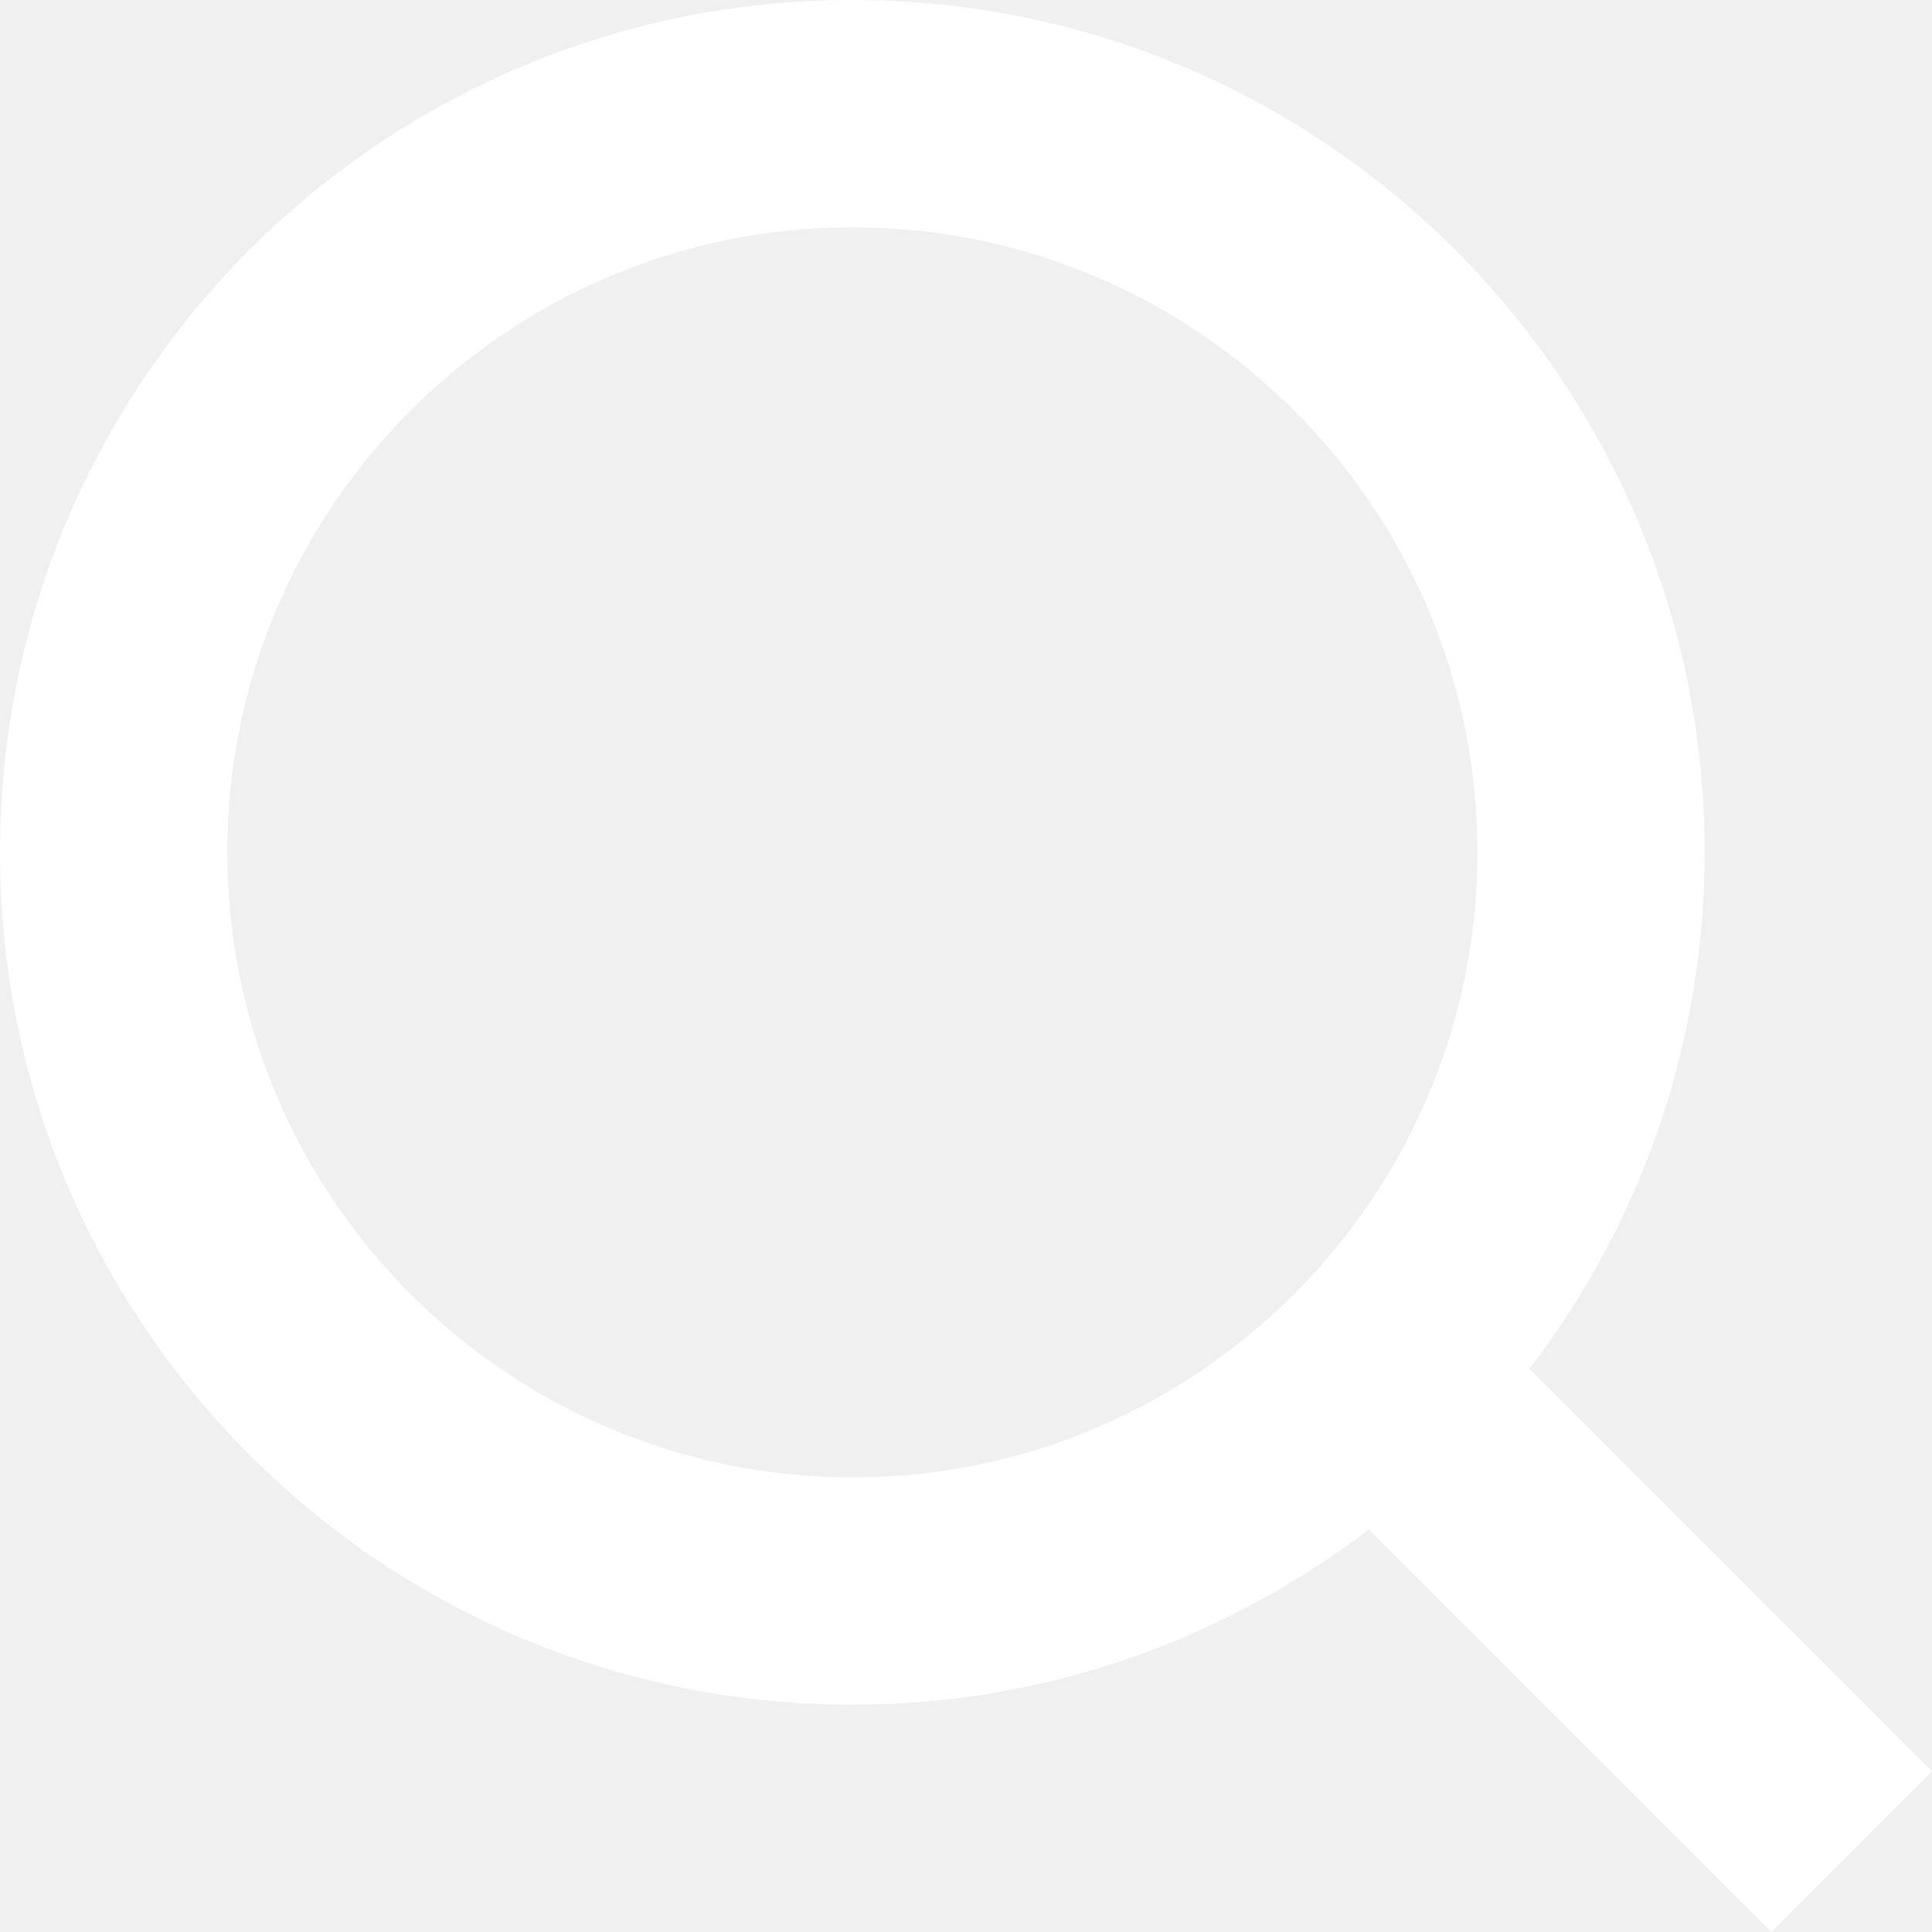
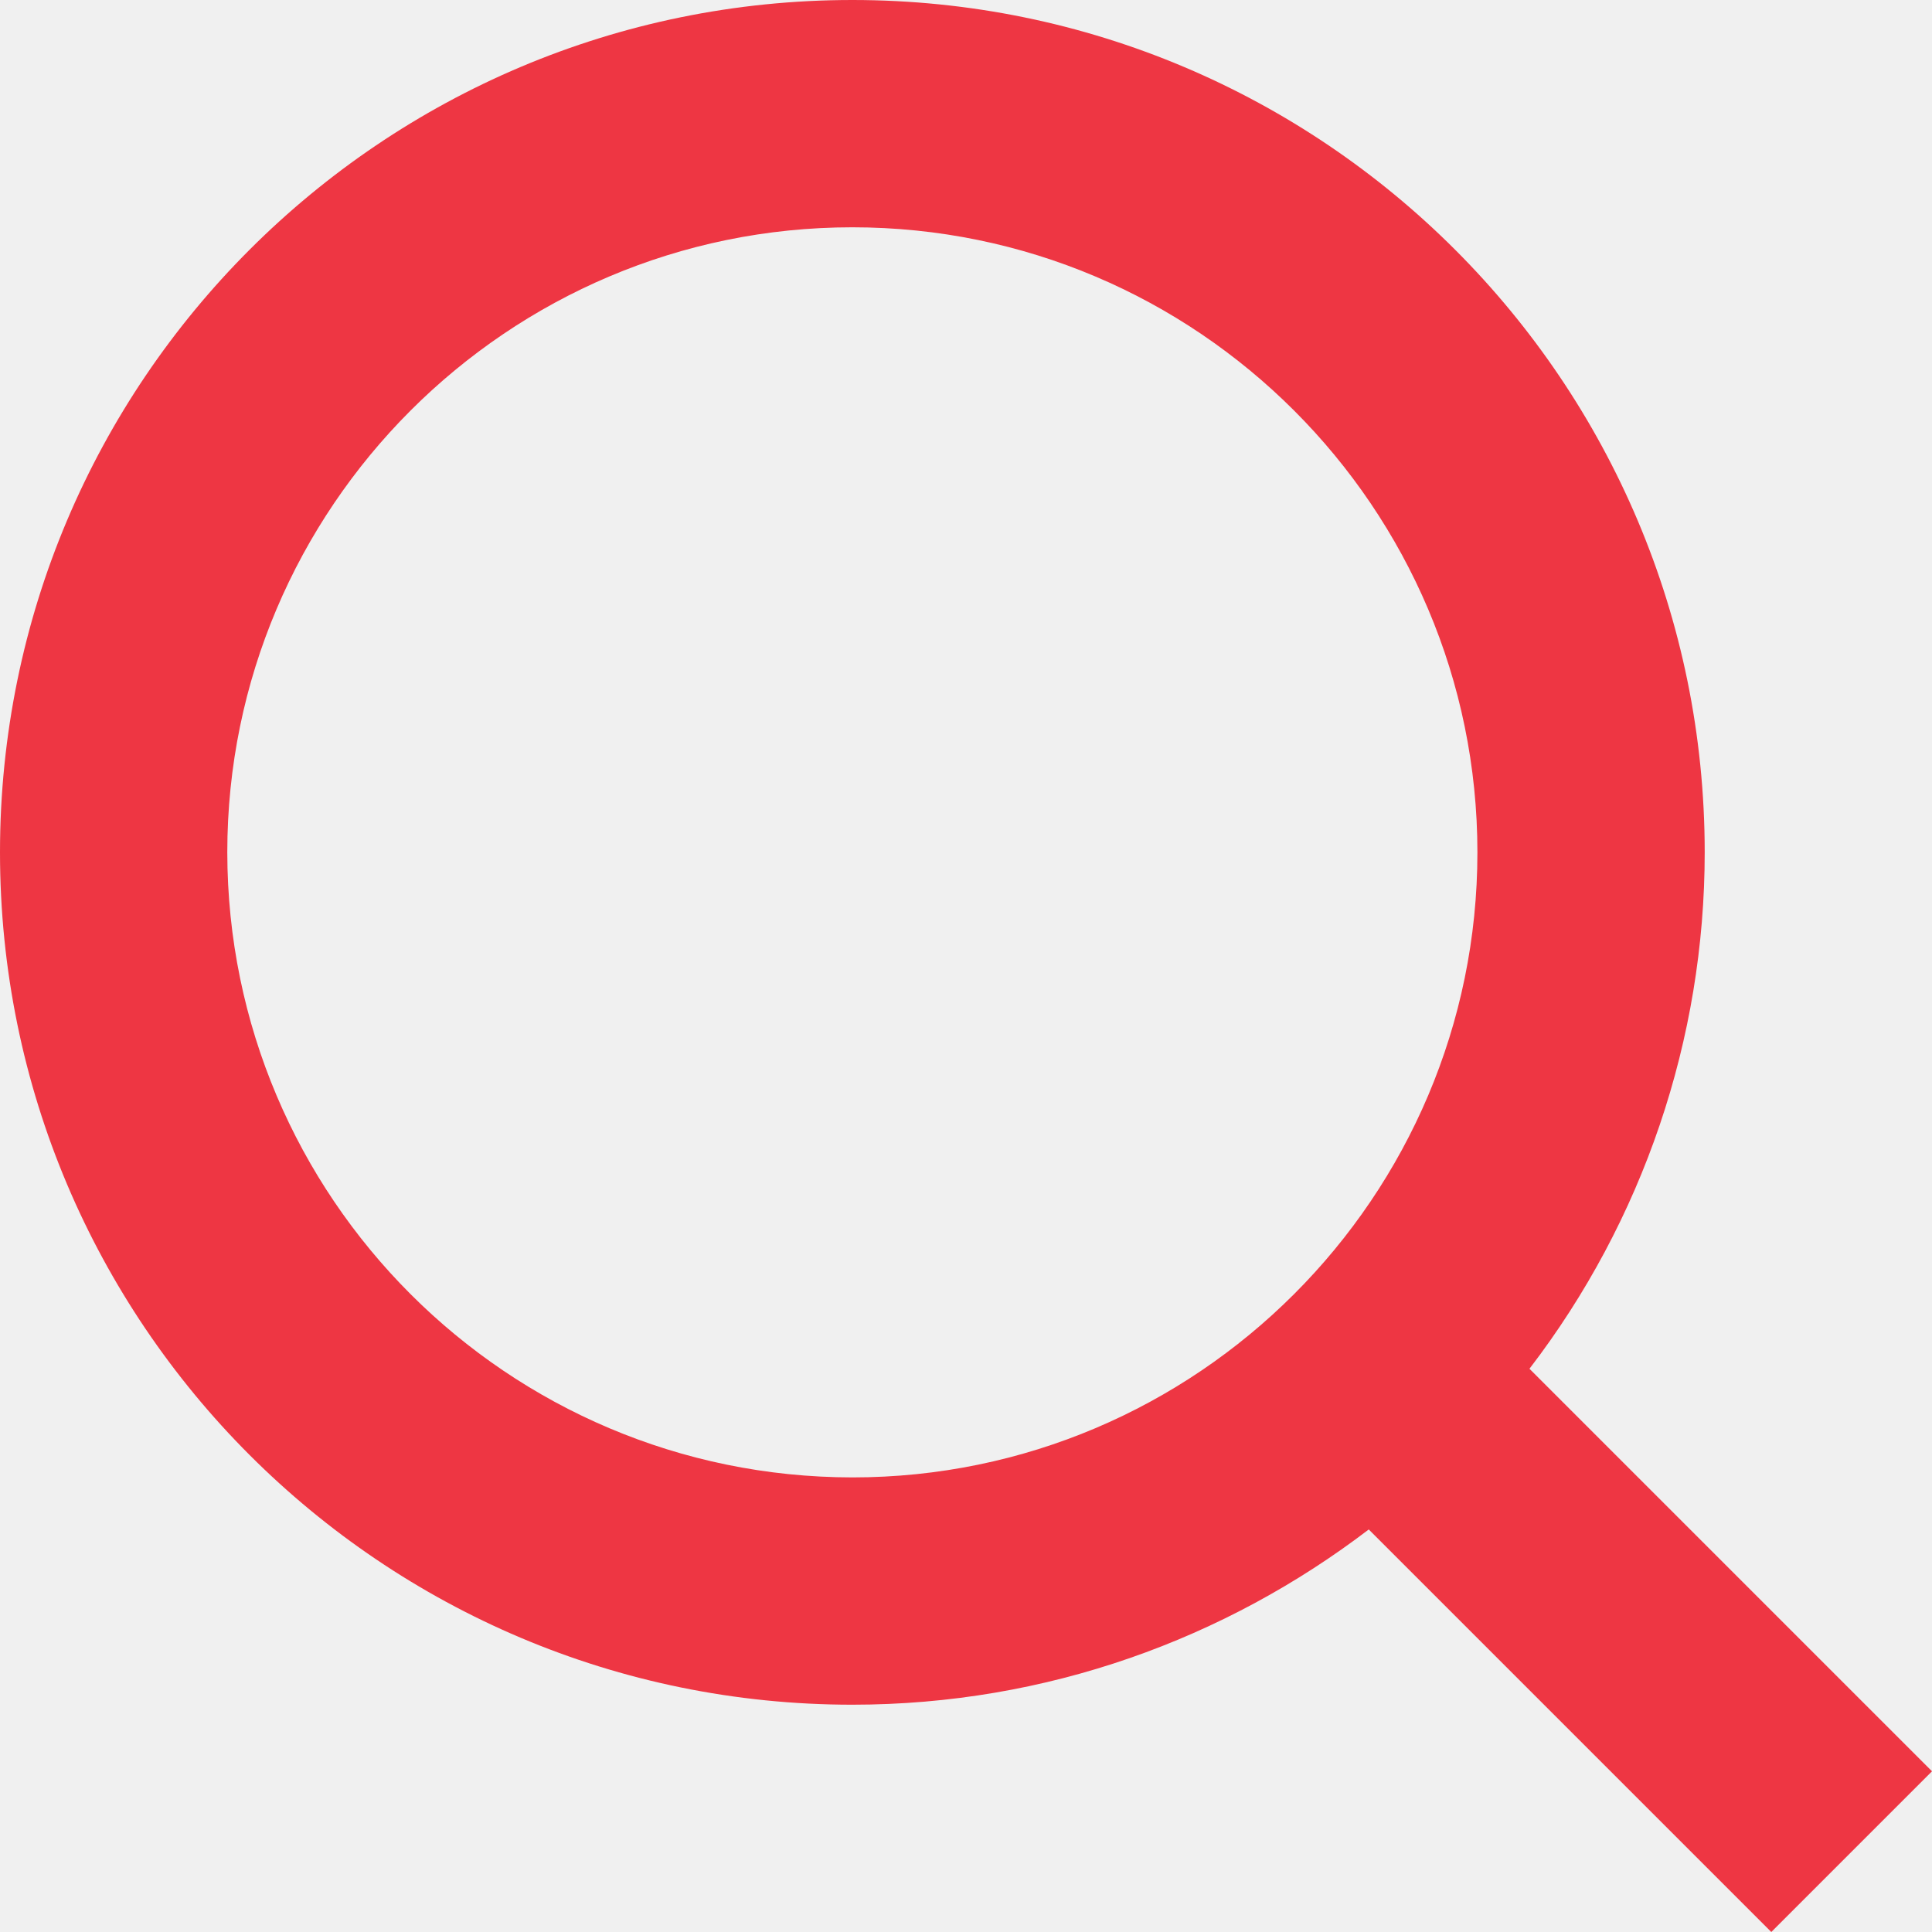
- <svg xmlns="http://www.w3.org/2000/svg" width="17" height="17" viewBox="0 0 17 17">
-   <path fill="#ffffff" d="M17 15.586l-3.542-3.542A7.465 7.465 0 0 0 15 7.5 7.5 7.5 0 1 0 7.5 15c1.71 0 3.282-.579 4.544-1.542L15.586 17 17 15.586zM2 7.5C2 4.467 4.467 2 7.5 2 10.532 2 13 4.467 13 7.5c0 3.032-2.468 5.5-5.5 5.5A5.506 5.506 0 0 1 2 7.5z" />
+ <svg xmlns="http://www.w3.org/2000/svg" width="17" height="17" viewBox="0 0 17 17" fill="none">
+   <path fill-rule="evenodd" clip-rule="evenodd" d="M13.458 12.044L17 15.586L15.586 17L12.044 13.458C10.782 14.421 9.21 15 7.5 15C3.358 15 0 11.642 0 7.5C0 3.358 3.358 0 7.5 0C11.642 0 15 3.358 15 7.5C15 9.143 14.458 10.74 13.458 12.044ZM7.5 2C4.467 2 2 4.467 2 7.5C2.003 10.536 4.464 12.997 7.5 13C10.532 13 13 10.532 13 7.5C13 4.467 10.532 2 7.5 2Z" fill="#EE3643" />
</svg>
